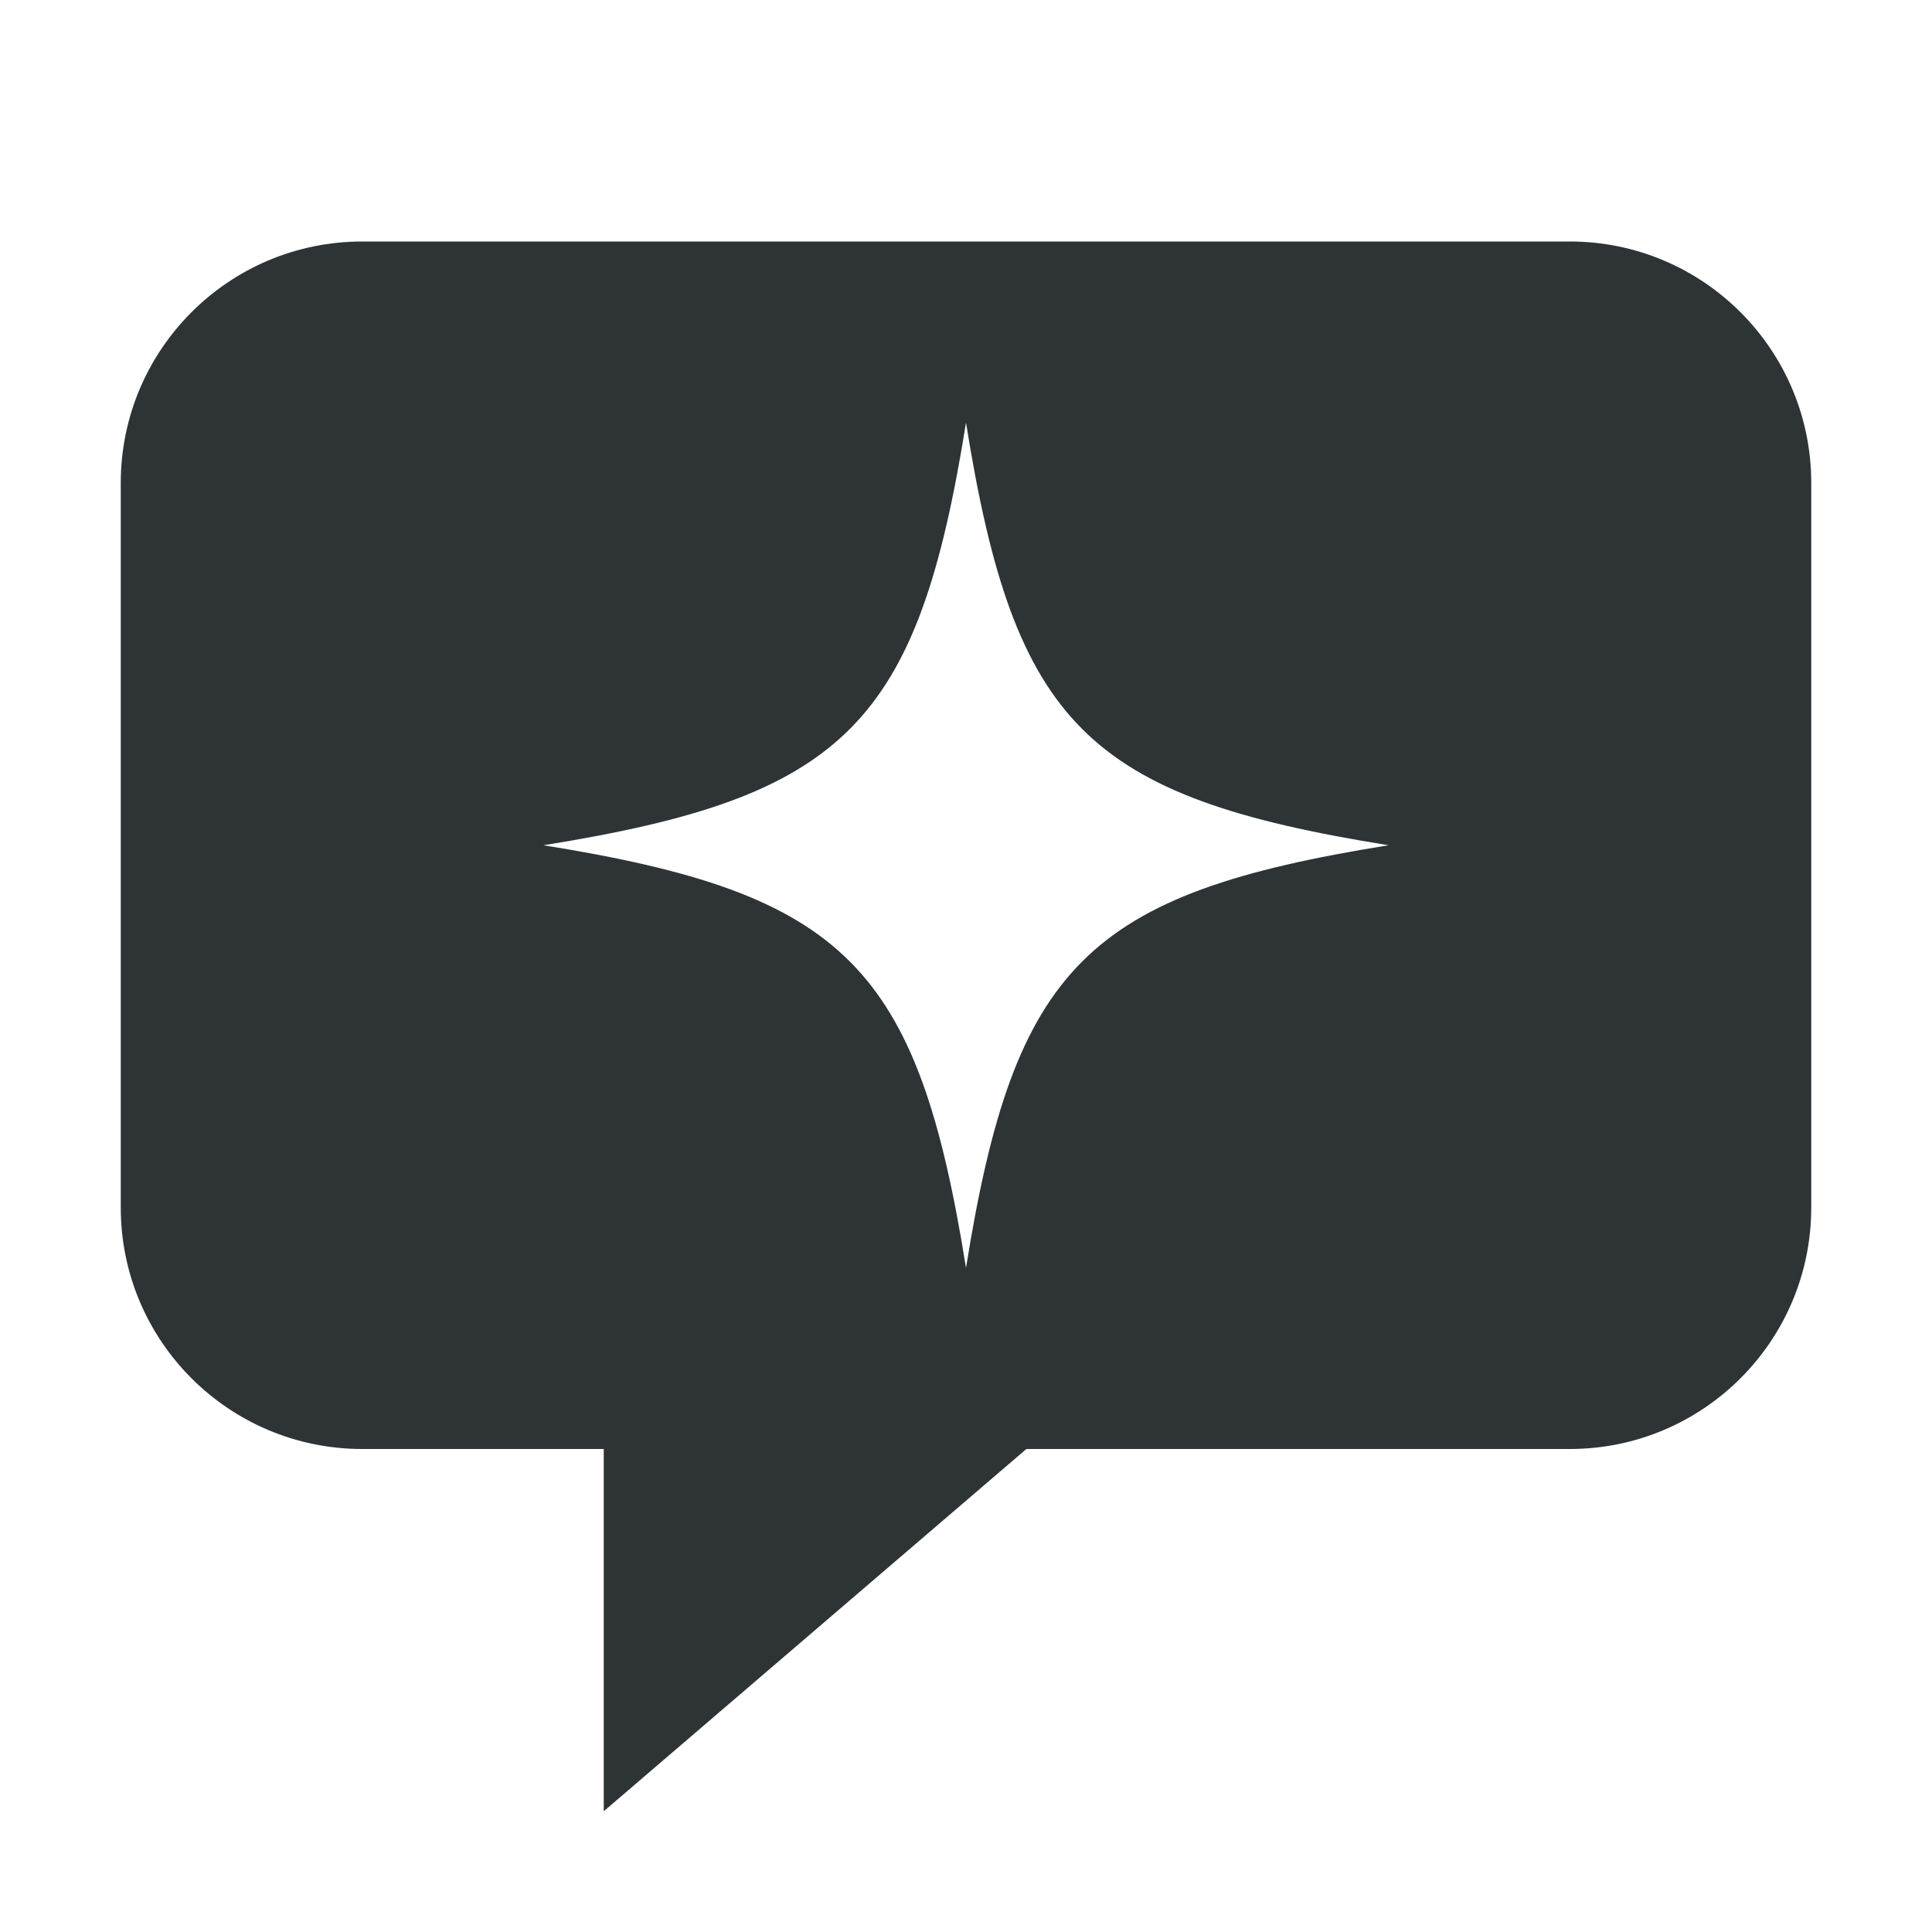
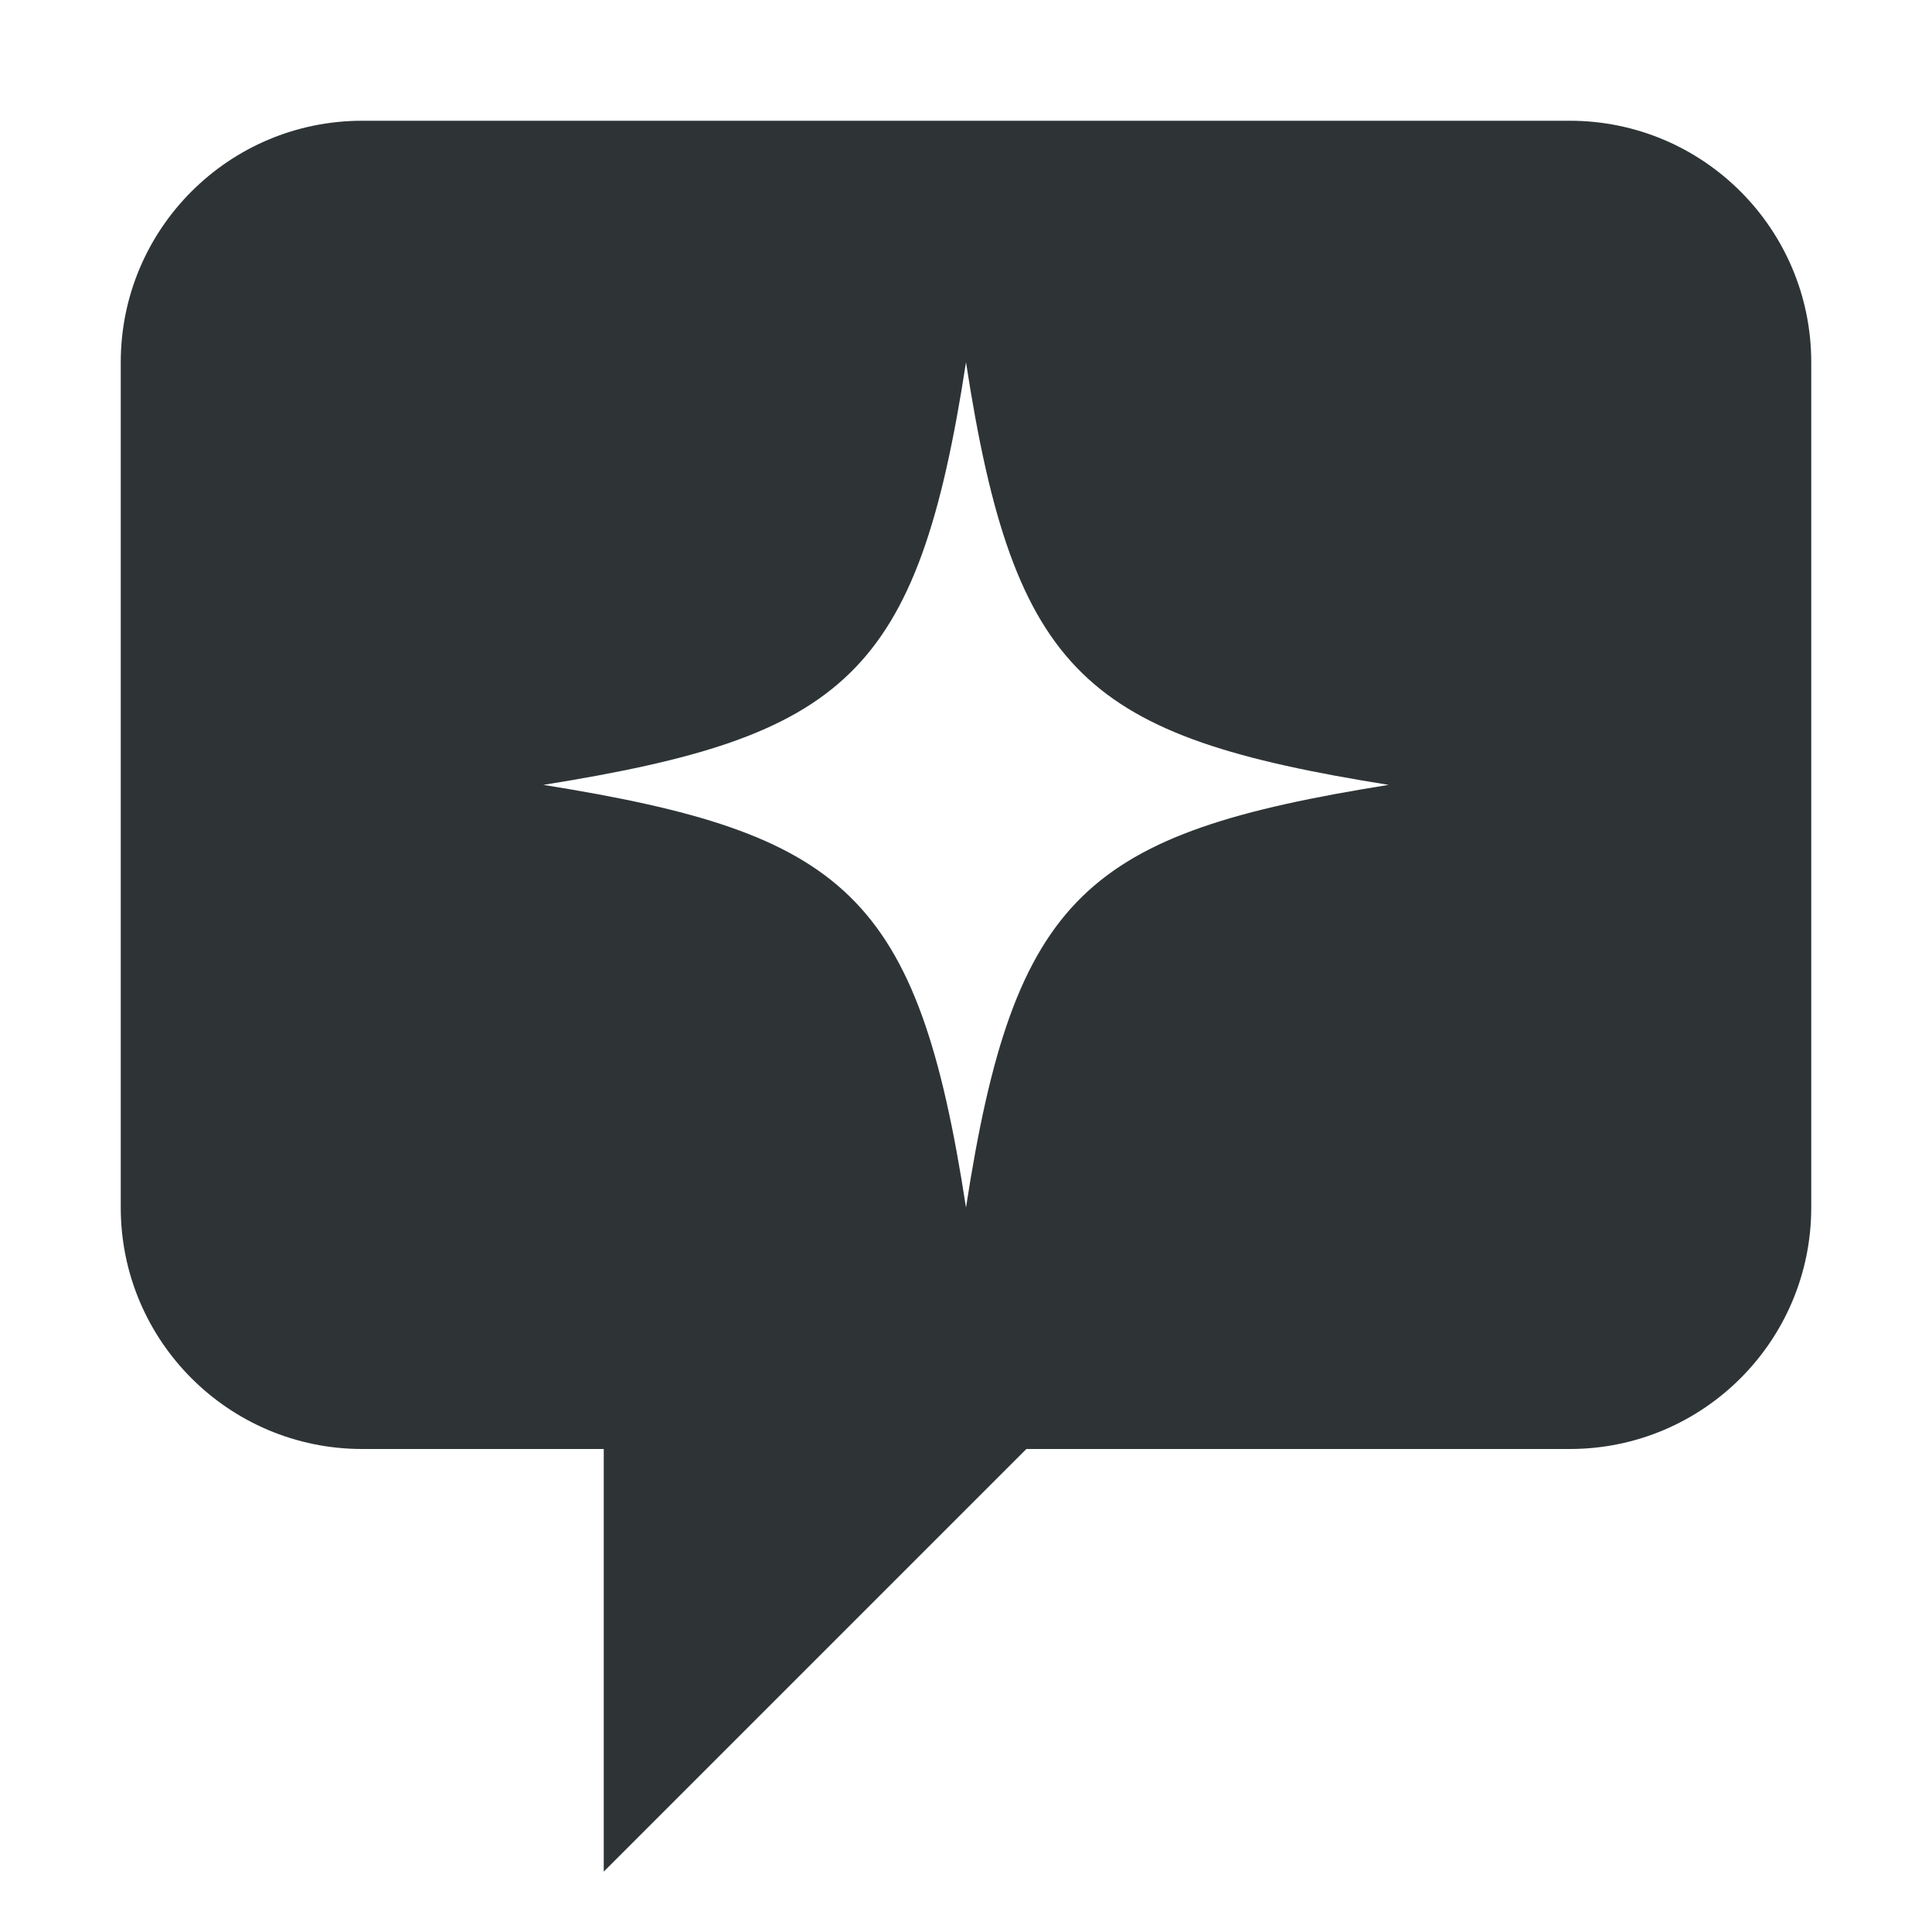
<svg xmlns="http://www.w3.org/2000/svg" width="16" height="16" viewBox="0 0 16 16" fill="#2e3436">
-   <path fill-rule="evenodd" d="     M3 2 h10 a2 2 0 0 1 2 2 v6 a2 2 0 0 1 -2 2 h-4.5 L5 15 V12 H3 a2 2 0 0 1 -2 -2 V4 a2 2 0 0 1 2 -2 Z     M8 3.5 C8.4 6 9 6.6 11.5 7 C9 7.4 8.4 8 8 10.5 C7.6 8 7 7.4 4.5 7 C7 6.6 7.6 6 8 3.5 Z" />
+   <path fill-rule="evenodd" d="     M3 1 h10 a2 2 0 0 1 2 2 v7 a2 2 0 0 1 -2 2 h-4.5 L5 15.5 V12 H3 a2 2 0 0 1 -2 -2 V3 a2 2 0 0 1 2 -2 Z     M8 3 C8.4 5.6 9 6.1 11.5 6.5 C9 6.9 8.4 7.4 8 10 C7.6 7.4 7 6.9 4.5 6.5 C7 6.1 7.6 5.6 8 3 Z" />
</svg>
